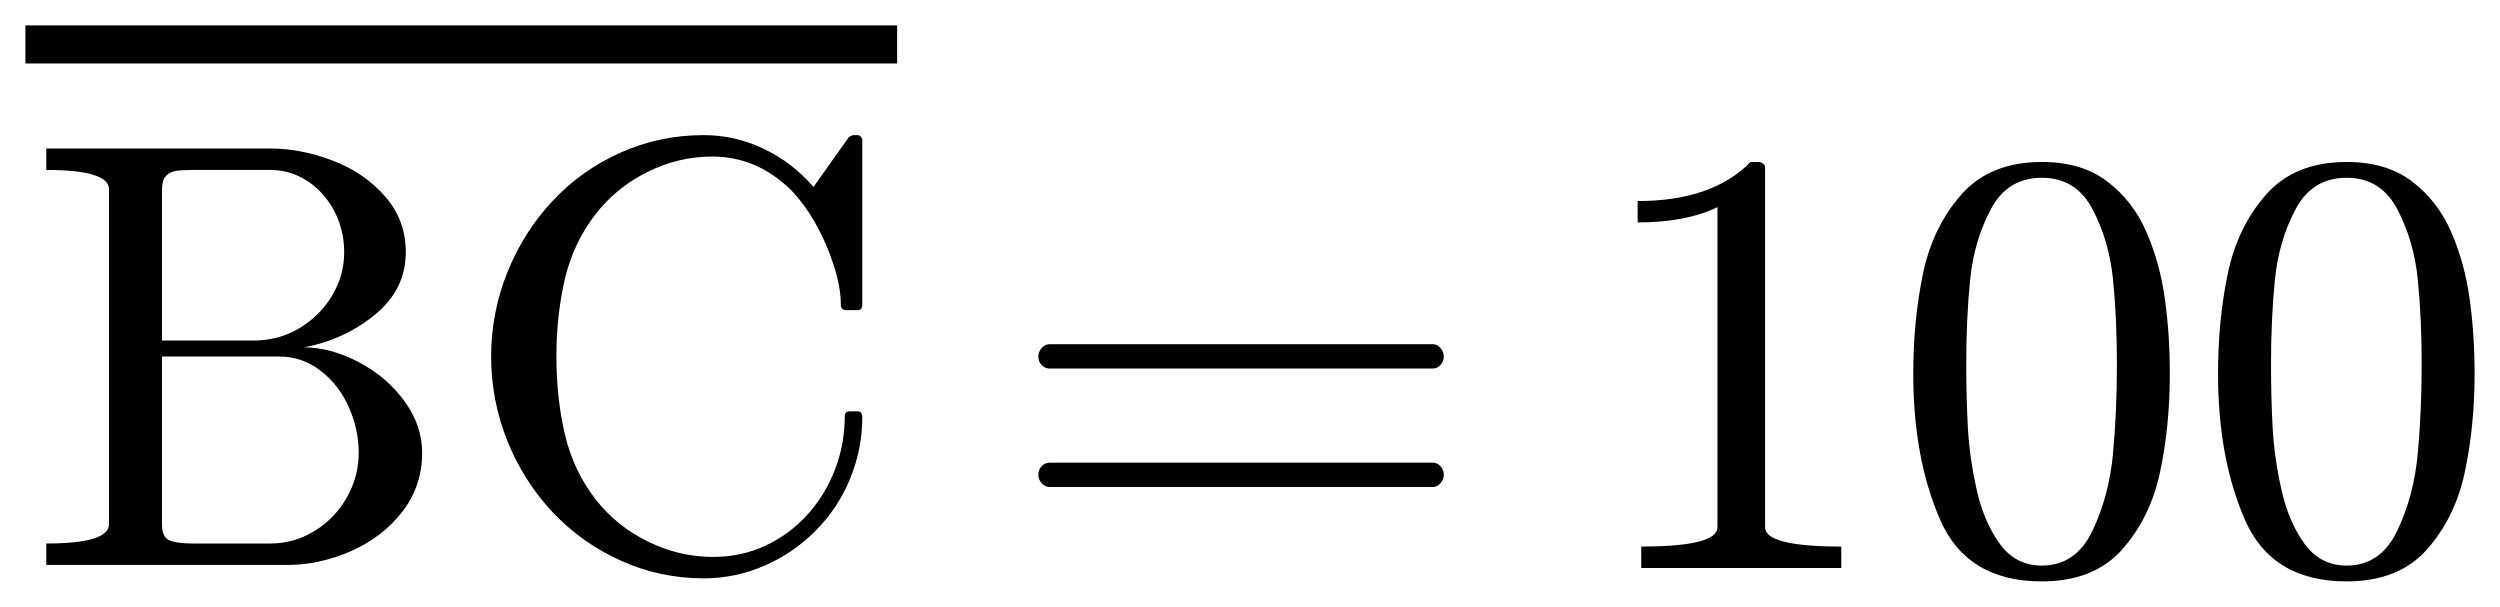
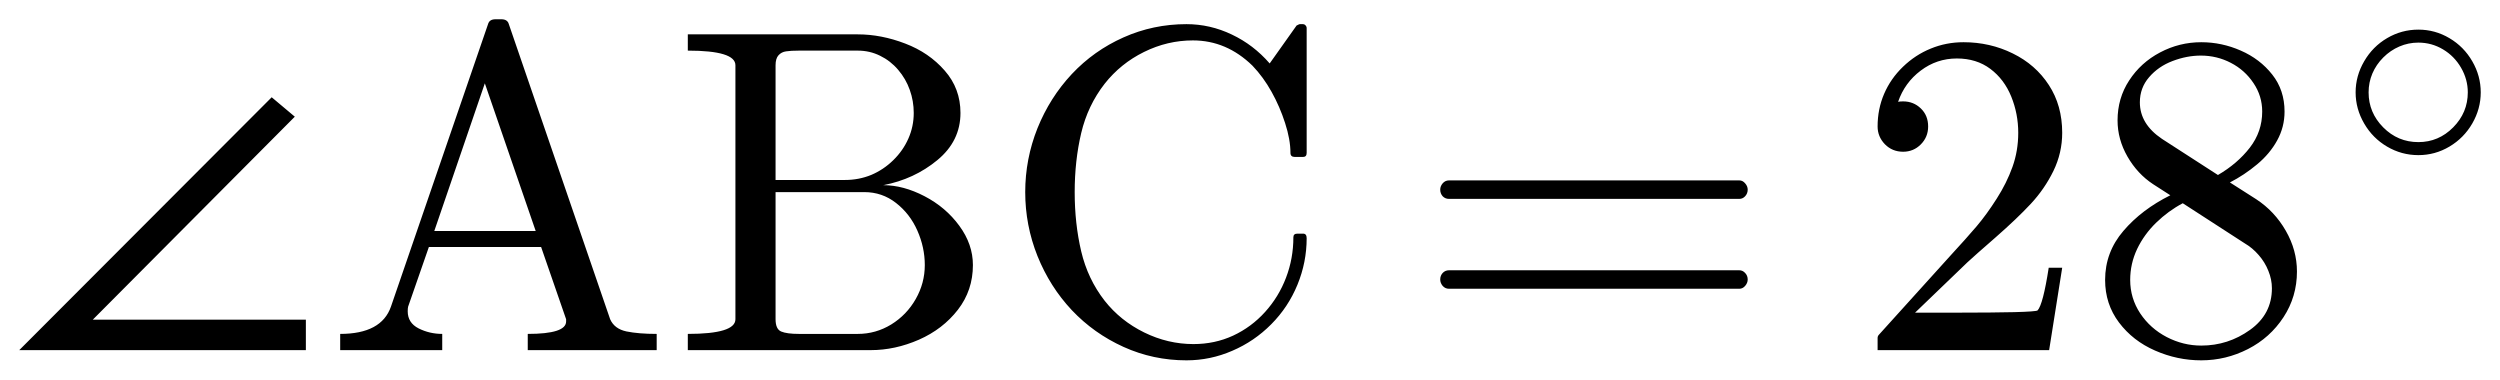
- <svg xmlns="http://www.w3.org/2000/svg" width="49.218pt" height="11.946pt" viewBox="0 0 49.218 11.946" version="1.1">
+ <svg xmlns="http://www.w3.org/2000/svg" width="64.898pt" height="9.854pt" viewBox="0 0 64.898 9.854" version="1.1">
  <defs>
    <style type="text/css">*{stroke-linejoin: round; stroke-linecap: butt}</style>
  </defs>
  <g id="figure_1">
    <g id="patch_1">
-       <path d="M 0 11.946  L 49.218 11.946  L 49.218 0  L 0 0  L 0 11.946  z " style="fill: none; opacity: 0" />
+       <path d="M 0 9.854  L 64.898 9.854  L 64.898 0  L 0 0  L 0 9.854  z " style="fill: none; opacity: 0" />
    </g>
    <g id="axes_1">
      <g id="patch_2">
-         <path d="M 0.911 11.122  L 0.911 10.7  Q 2.146 10.7 2.146 10.319  L 2.146 3.727  Q 2.146 3.346 0.911 3.346  L 0.911 2.924  L 5.322 2.924  Q 5.932 2.924 6.553 3.163  Q 7.173 3.399 7.58 3.866  Q 7.989 4.331 7.989 4.964  Q 7.989 5.696 7.387 6.191  Q 6.787 6.686 5.984 6.839  Q 6.506 6.839 7.057 7.126  Q 7.608 7.413 7.959 7.893  Q 8.311 8.373 8.311 8.913  Q 8.311 9.569 7.921 10.074  Q 7.531 10.576 6.911 10.85  Q 6.29 11.122 5.662 11.122  L 0.911 11.122  z M 3.189 10.319  Q 3.189 10.576 3.335 10.638  Q 3.483 10.7 3.798 10.7  L 5.322 10.7  Q 5.791 10.7 6.192 10.454  Q 6.594 10.207 6.828 9.794  Q 7.062 9.382 7.062 8.913  Q 7.062 8.456 6.869 8.019  Q 6.676 7.582 6.314 7.301  Q 5.954 7.019 5.493 7.019  L 3.189 7.019  L 3.189 10.319  z M 3.189 6.704  L 4.989 6.704  Q 5.353 6.704 5.671 6.573  Q 5.99 6.44 6.245 6.191  Q 6.5 5.941 6.637 5.628  Q 6.776 5.315 6.776 4.964  Q 6.776 4.653 6.673 4.366  Q 6.571 4.079 6.371 3.845  Q 6.172 3.611 5.902 3.479  Q 5.634 3.346 5.322 3.346  L 3.798 3.346  Q 3.583 3.346 3.462 3.365  Q 3.342 3.382 3.266 3.466  Q 3.189 3.551 3.189 3.727  L 3.189 6.704  z M 11.732 9.839  Q 12.142 10.361 12.757 10.662  Q 13.372 10.964 14.036 10.964  Q 14.591 10.964 15.065 10.745  Q 15.542 10.524 15.896 10.132  Q 16.25 9.738 16.44 9.241  Q 16.631 8.742 16.631 8.191  Q 16.631 8.098 16.736 8.098  L 16.882 8.098  Q 16.976 8.098 16.976 8.216  Q 16.976 8.842 16.736 9.425  Q 16.496 10.008 16.055 10.451  Q 15.617 10.893 15.045 11.139  Q 14.475 11.386 13.854 11.386  Q 12.992 11.386 12.221 11.037  Q 11.45 10.689 10.879 10.083  Q 10.309 9.476 9.988 8.679  Q 9.669 7.882 9.669 7.019  Q 9.669 6.159 9.988 5.362  Q 10.309 4.565 10.879 3.956  Q 11.45 3.346 12.221 3.003  Q 12.992 2.66 13.854 2.66  Q 14.469 2.66 15.032 2.928  Q 15.594 3.194 16.016 3.68  L 16.714 2.696  Q 16.783 2.66 16.794 2.66  L 16.882 2.66  Q 16.918 2.66 16.946 2.69  Q 16.976 2.72 16.976 2.761  L 16.976 6.001  Q 16.976 6.106 16.882 6.106  L 16.667 6.106  Q 16.554 6.106 16.554 6.001  Q 16.554 5.654 16.415 5.227  Q 16.279 4.799 16.065 4.417  Q 15.851 4.032 15.57 3.738  Q 14.897 3.082 14.023 3.082  Q 13.361 3.082 12.754 3.382  Q 12.148 3.68 11.732 4.207  Q 11.293 4.769 11.122 5.487  Q 10.954 6.206 10.954 7.019  Q 10.954 7.835 11.122 8.557  Q 11.293 9.277 11.732 9.839  z M 20.671 9.588  Q 20.572 9.588 20.506 9.513  Q 20.442 9.436 20.442 9.348  Q 20.442 9.249 20.506 9.179  Q 20.572 9.108 20.671 9.108  L 28.207 9.108  Q 28.295 9.108 28.359 9.179  Q 28.424 9.249 28.424 9.348  Q 28.424 9.436 28.359 9.513  Q 28.295 9.588 28.207 9.588  L 20.671 9.588  z M 20.671 7.256  Q 20.572 7.256 20.506 7.186  Q 20.442 7.115 20.442 7.016  Q 20.442 6.928 20.506 6.853  Q 20.572 6.776 20.671 6.776  L 28.207 6.776  Q 28.295 6.776 28.359 6.853  Q 28.424 6.928 28.424 7.016  Q 28.424 7.115 28.359 7.186  Q 28.295 7.256 28.207 7.256  L 20.671 7.256  z M 32.312 11.182  L 32.312 10.76  Q 33.812 10.76 33.812 10.379  L 33.812 4.079  Q 33.192 4.379 32.241 4.379  L 32.241 3.958  Q 33.713 3.958 34.463 3.189  L 34.632 3.189  Q 34.673 3.189 34.71 3.223  Q 34.75 3.254 34.75 3.296  L 34.75 10.379  Q 34.75 10.76 36.25 10.76  L 36.25 11.182  L 32.312 11.182  z M 40.198 11.446  Q 38.728 11.446 38.198 10.237  Q 37.667 9.026 37.667 7.355  Q 37.667 6.312 37.857 5.394  Q 38.048 4.473 38.612 3.832  Q 39.178 3.189 40.198 3.189  Q 40.99 3.189 41.492 3.577  Q 41.997 3.963 42.261 4.576  Q 42.525 5.188 42.621 5.889  Q 42.718 6.588 42.718 7.355  Q 42.718 8.386 42.527 9.286  Q 42.338 10.186 41.781 10.816  Q 41.224 11.446 40.198 11.446  z M 40.198 11.135  Q 40.866 11.135 41.194 10.451  Q 41.522 9.764 41.599 8.932  Q 41.676 8.099 41.676 7.162  Q 41.676 6.26 41.599 5.499  Q 41.522 4.736 41.196 4.119  Q 40.872 3.5 40.198 3.5  Q 39.52 3.5 39.192 4.122  Q 38.863 4.743 38.787 5.503  Q 38.71 6.26 38.71 7.162  Q 38.71 7.829 38.742 8.422  Q 38.775 9.014 38.916 9.644  Q 39.057 10.274 39.37 10.706  Q 39.683 11.135 40.198 11.135  z M 46.198 11.446  Q 44.728 11.446 44.198 10.237  Q 43.667 9.026 43.667 7.355  Q 43.667 6.312 43.857 5.394  Q 44.048 4.473 44.612 3.832  Q 45.178 3.189 46.198 3.189  Q 46.99 3.189 47.492 3.577  Q 47.997 3.963 48.261 4.576  Q 48.525 5.188 48.621 5.889  Q 48.718 6.588 48.718 7.355  Q 48.718 8.386 48.527 9.286  Q 48.338 10.186 47.781 10.816  Q 47.224 11.446 46.198 11.446  z M 46.198 11.135  Q 46.866 11.135 47.194 10.451  Q 47.522 9.764 47.599 8.932  Q 47.676 8.099 47.676 7.162  Q 47.676 6.26 47.599 5.499  Q 47.522 4.736 47.196 4.119  Q 46.872 3.5 46.198 3.5  Q 45.52 3.5 45.192 4.122  Q 44.863 4.743 44.787 5.503  Q 44.71 6.26 44.71 7.162  Q 44.71 7.829 44.742 8.422  Q 44.775 9.014 44.916 9.644  Q 45.057 10.274 45.37 10.706  Q 45.683 11.135 46.198 11.135  z M 0.5 1.25  L 0.5 0.5  L 17.662 0.5  L 17.662 1.25  L 0.5 1.25  z " clip-path="url(#p42243a7085)" />
+         <path d="M 7.94 9.089  L 0.5 9.089  L 7.053 2.525  L 7.653 3.029  L 2.409 8.298  L 7.94 8.298  L 7.94 9.089  z M 8.831 9.089  L 8.831 8.668  Q 9.903 8.668 10.149 7.959  L 12.669 0.627  Q 12.704 0.5 12.862 0.5  L 13.016 0.5  Q 13.173 0.5 13.209 0.627  L 15.839 8.287  Q 15.95 8.538 16.263 8.604  Q 16.578 8.668 17.047 8.668  L 17.047 9.089  L 13.7 9.089  L 13.7 8.668  Q 14.696 8.668 14.696 8.345  L 14.696 8.287  L 14.047 6.412  L 11.133 6.412  L 10.595 7.959  Q 10.584 8 10.584 8.081  Q 10.584 8.381 10.867 8.525  Q 11.152 8.668 11.48 8.668  L 11.48 9.089  L 8.831 9.089  z M 11.274 5.996  L 13.906 5.996  L 12.586 2.163  L 11.274 5.996  z M 17.855 9.089  L 17.855 8.668  Q 19.091 8.668 19.091 8.287  L 19.091 1.694  Q 19.091 1.314 17.855 1.314  L 17.855 0.892  L 22.267 0.892  Q 22.876 0.892 23.497 1.13  Q 24.117 1.366 24.524 1.833  Q 24.933 2.298 24.933 2.932  Q 24.933 3.663 24.331 4.158  Q 23.731 4.653 22.929 4.807  Q 23.45 4.807 24.001 5.094  Q 24.552 5.381 24.903 5.861  Q 25.256 6.341 25.256 6.881  Q 25.256 7.537 24.866 8.041  Q 24.476 8.544 23.855 8.818  Q 23.234 9.089 22.606 9.089  L 17.855 9.089  z M 20.133 8.287  Q 20.133 8.544 20.279 8.606  Q 20.427 8.668 20.742 8.668  L 22.267 8.668  Q 22.736 8.668 23.137 8.422  Q 23.538 8.174 23.772 7.762  Q 24.007 7.349 24.007 6.881  Q 24.007 6.423 23.814 5.986  Q 23.621 5.549 23.259 5.268  Q 22.899 4.987 22.437 4.987  L 20.133 4.987  L 20.133 8.287  z M 20.133 4.672  L 21.933 4.672  Q 22.297 4.672 22.616 4.541  Q 22.934 4.407 23.189 4.158  Q 23.444 3.909 23.581 3.596  Q 23.72 3.283 23.72 2.932  Q 23.72 2.621 23.617 2.334  Q 23.516 2.047 23.315 1.812  Q 23.116 1.578 22.846 1.447  Q 22.578 1.314 22.267 1.314  L 20.742 1.314  Q 20.527 1.314 20.407 1.333  Q 20.287 1.349 20.21 1.434  Q 20.133 1.518 20.133 1.694  L 20.133 4.672  z M 28.676 7.807  Q 29.087 8.328 29.702 8.63  Q 30.317 8.932 30.98 8.932  Q 31.535 8.932 32.01 8.713  Q 32.486 8.491 32.84 8.099  Q 33.195 7.706 33.384 7.209  Q 33.575 6.71 33.575 6.159  Q 33.575 6.065 33.68 6.065  L 33.827 6.065  Q 33.92 6.065 33.92 6.183  Q 33.92 6.809 33.68 7.393  Q 33.44 7.976 33 8.418  Q 32.561 8.861 31.989 9.106  Q 31.419 9.354 30.799 9.354  Q 29.936 9.354 29.165 9.005  Q 28.395 8.656 27.823 8.051  Q 27.253 7.443 26.932 6.646  Q 26.614 5.849 26.614 4.987  Q 26.614 4.126 26.932 3.329  Q 27.253 2.533 27.823 1.923  Q 28.395 1.314 29.165 0.971  Q 29.936 0.627 30.799 0.627  Q 31.414 0.627 31.976 0.896  Q 32.539 1.162 32.96 1.647  L 33.658 0.663  Q 33.727 0.627 33.739 0.627  L 33.827 0.627  Q 33.862 0.627 33.89 0.657  Q 33.92 0.688 33.92 0.729  L 33.92 3.969  Q 33.92 4.074 33.827 4.074  L 33.611 4.074  Q 33.499 4.074 33.499 3.969  Q 33.499 3.622 33.36 3.194  Q 33.223 2.767 33.009 2.384  Q 32.795 2 32.514 1.706  Q 31.841 1.049 30.967 1.049  Q 30.305 1.049 29.698 1.349  Q 29.092 1.647 28.676 2.174  Q 28.237 2.737 28.067 3.455  Q 27.898 4.173 27.898 4.987  Q 27.898 5.803 28.067 6.524  Q 28.237 7.244 28.676 7.807  z M 37.615 7.496  Q 37.516 7.496 37.45 7.421  Q 37.387 7.344 37.387 7.256  Q 37.387 7.156 37.45 7.087  Q 37.516 7.016 37.615 7.016  L 45.151 7.016  Q 45.239 7.016 45.303 7.087  Q 45.369 7.156 45.369 7.256  Q 45.369 7.344 45.303 7.421  Q 45.239 7.496 45.151 7.496  L 37.615 7.496  z M 37.615 5.163  Q 37.516 5.163 37.45 5.094  Q 37.387 5.022 37.387 4.923  Q 37.387 4.835 37.45 4.76  Q 37.516 4.683 37.615 4.683  L 45.151 4.683  Q 45.239 4.683 45.303 4.76  Q 45.369 4.835 45.369 4.923  Q 45.369 5.022 45.303 5.094  Q 45.239 5.163 45.151 5.163  L 37.615 5.163  z M 48.741 9.089  L 48.741 8.767  Q 48.741 8.737 48.763 8.703  L 50.627 6.641  Q 51.049 6.183 51.312 5.874  Q 51.576 5.562 51.833 5.157  Q 52.092 4.753 52.242 4.334  Q 52.392 3.916 52.392 3.447  Q 52.392 2.954 52.21 2.506  Q 52.028 2.058 51.668 1.788  Q 51.308 1.518 50.798 1.518  Q 50.277 1.518 49.86 1.833  Q 49.444 2.146 49.273 2.643  Q 49.32 2.632 49.403 2.632  Q 49.673 2.632 49.862 2.814  Q 50.053 2.996 50.053 3.283  Q 50.053 3.558 49.862 3.749  Q 49.673 3.939 49.403 3.939  Q 49.122 3.939 48.93 3.744  Q 48.741 3.547 48.741 3.283  Q 48.741 2.831 48.91 2.437  Q 49.08 2.041 49.399 1.734  Q 49.72 1.424 50.121 1.261  Q 50.522 1.096 50.972 1.096  Q 51.658 1.096 52.249 1.387  Q 52.842 1.677 53.187 2.208  Q 53.533 2.737 53.533 3.447  Q 53.533 3.969 53.305 4.438  Q 53.076 4.906 52.718 5.291  Q 52.362 5.673 51.805 6.161  Q 51.248 6.646 51.073 6.809  L 49.714 8.116  L 50.867 8.116  Q 51.717 8.116 52.288 8.103  Q 52.86 8.088 52.894 8.058  Q 53.035 7.906 53.183 6.95  L 53.533 6.95  L 53.194 9.089  L 48.741 9.089  z M 54.647 7.267  Q 54.647 6.547 55.122 5.994  Q 55.596 5.439 56.34 5.069  L 55.894 4.782  Q 55.485 4.513 55.227 4.064  Q 54.97 3.616 54.97 3.125  Q 54.97 2.549 55.272 2.088  Q 55.573 1.625 56.074 1.361  Q 56.575 1.096 57.143 1.096  Q 57.675 1.096 58.17 1.314  Q 58.667 1.531 58.986 1.936  Q 59.305 2.339 59.305 2.896  Q 59.305 3.299 59.113 3.646  Q 58.924 3.991 58.592 4.267  Q 58.262 4.543 57.887 4.736  L 58.573 5.174  Q 59.048 5.486 59.337 5.99  Q 59.627 6.494 59.627 7.049  Q 59.627 7.7 59.278 8.234  Q 58.93 8.767 58.356 9.061  Q 57.782 9.354 57.143 9.354  Q 56.522 9.354 55.945 9.101  Q 55.367 8.849 55.007 8.371  Q 54.647 7.893 54.647 7.267  z M 55.298 7.267  Q 55.298 7.741 55.558 8.135  Q 55.819 8.527 56.247 8.75  Q 56.674 8.971 57.143 8.971  Q 57.84 8.971 58.408 8.564  Q 58.977 8.158 58.977 7.484  Q 58.977 7.256 58.885 7.031  Q 58.795 6.804 58.633 6.62  Q 58.472 6.434 58.273 6.318  L 56.663 5.276  Q 56.288 5.474 55.973 5.78  Q 55.66 6.084 55.478 6.464  Q 55.298 6.845 55.298 7.267  z M 56.123 3.605  L 57.576 4.543  Q 58.08 4.25 58.403 3.834  Q 58.725 3.417 58.725 2.896  Q 58.725 2.491 58.498 2.156  Q 58.273 1.818 57.91 1.631  Q 57.548 1.443 57.132 1.443  Q 56.768 1.443 56.398 1.584  Q 56.029 1.724 55.789 2.004  Q 55.549 2.281 55.549 2.656  Q 55.549 3.219 56.123 3.605  z M 62.779 4.027  Q 62.344 4.027 61.969 3.807  Q 61.593 3.587 61.372 3.206  Q 61.15 2.824 61.15 2.398  Q 61.15 1.971 61.372 1.591  Q 61.593 1.209 61.969 0.989  Q 62.344 0.769 62.779 0.769  Q 63.213 0.769 63.586 0.991  Q 63.96 1.212 64.179 1.592  Q 64.398 1.971 64.398 2.398  Q 64.398 2.824 64.179 3.204  Q 63.96 3.583 63.586 3.805  Q 63.213 4.027 62.779 4.027  z M 62.779 3.689  Q 63.304 3.689 63.683 3.306  Q 64.062 2.923 64.062 2.398  Q 64.062 2.062 63.888 1.76  Q 63.714 1.458 63.419 1.282  Q 63.124 1.106 62.779 1.106  Q 62.52 1.106 62.286 1.207  Q 62.053 1.307 61.868 1.492  Q 61.684 1.676 61.585 1.908  Q 61.487 2.139 61.487 2.398  Q 61.487 2.923 61.866 3.306  Q 62.246 3.689 62.779 3.689  z " clip-path="url(#pa26a9e9e9c)" />
      </g>
    </g>
  </g>
  <defs>
-     <clipPath id="p42243a7085">
-       <rect x="0" y="0" width="49.218" height="11.946" />
+     <clipPath id="pa26a9e9e9c">
+       <rect x="0" y="0" width="64.898" height="9.854" />
    </clipPath>
  </defs>
</svg>
